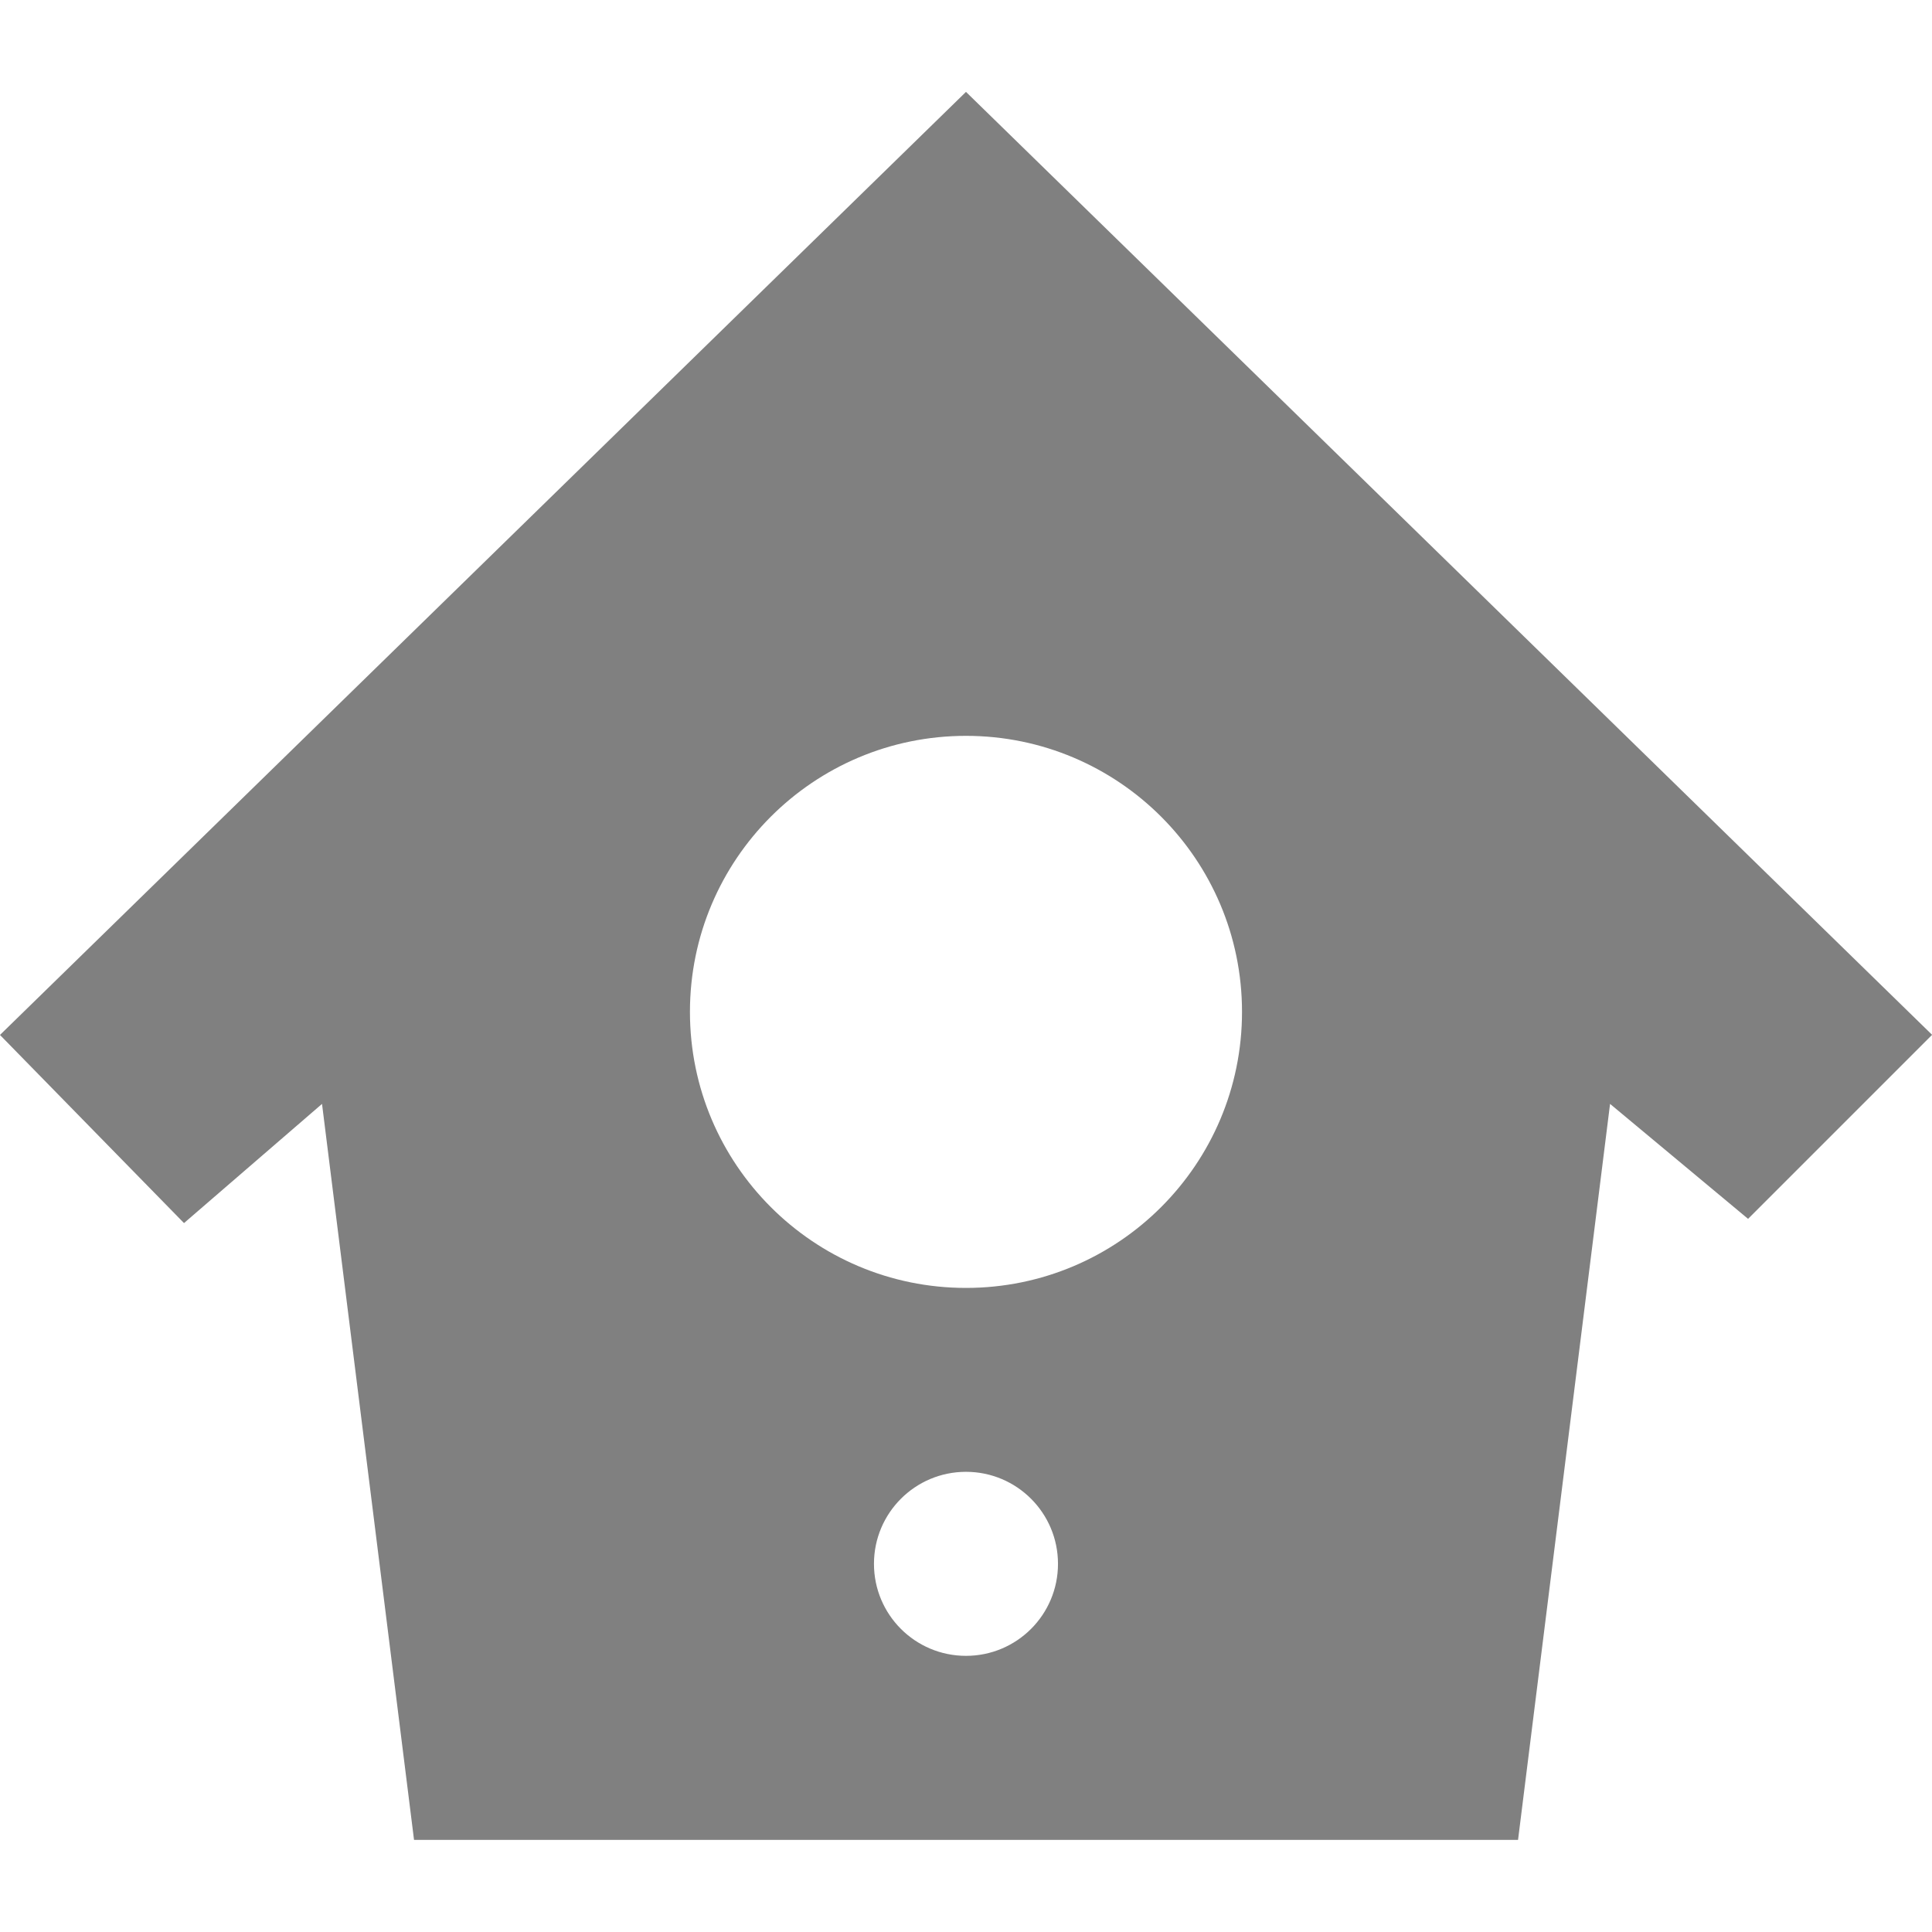
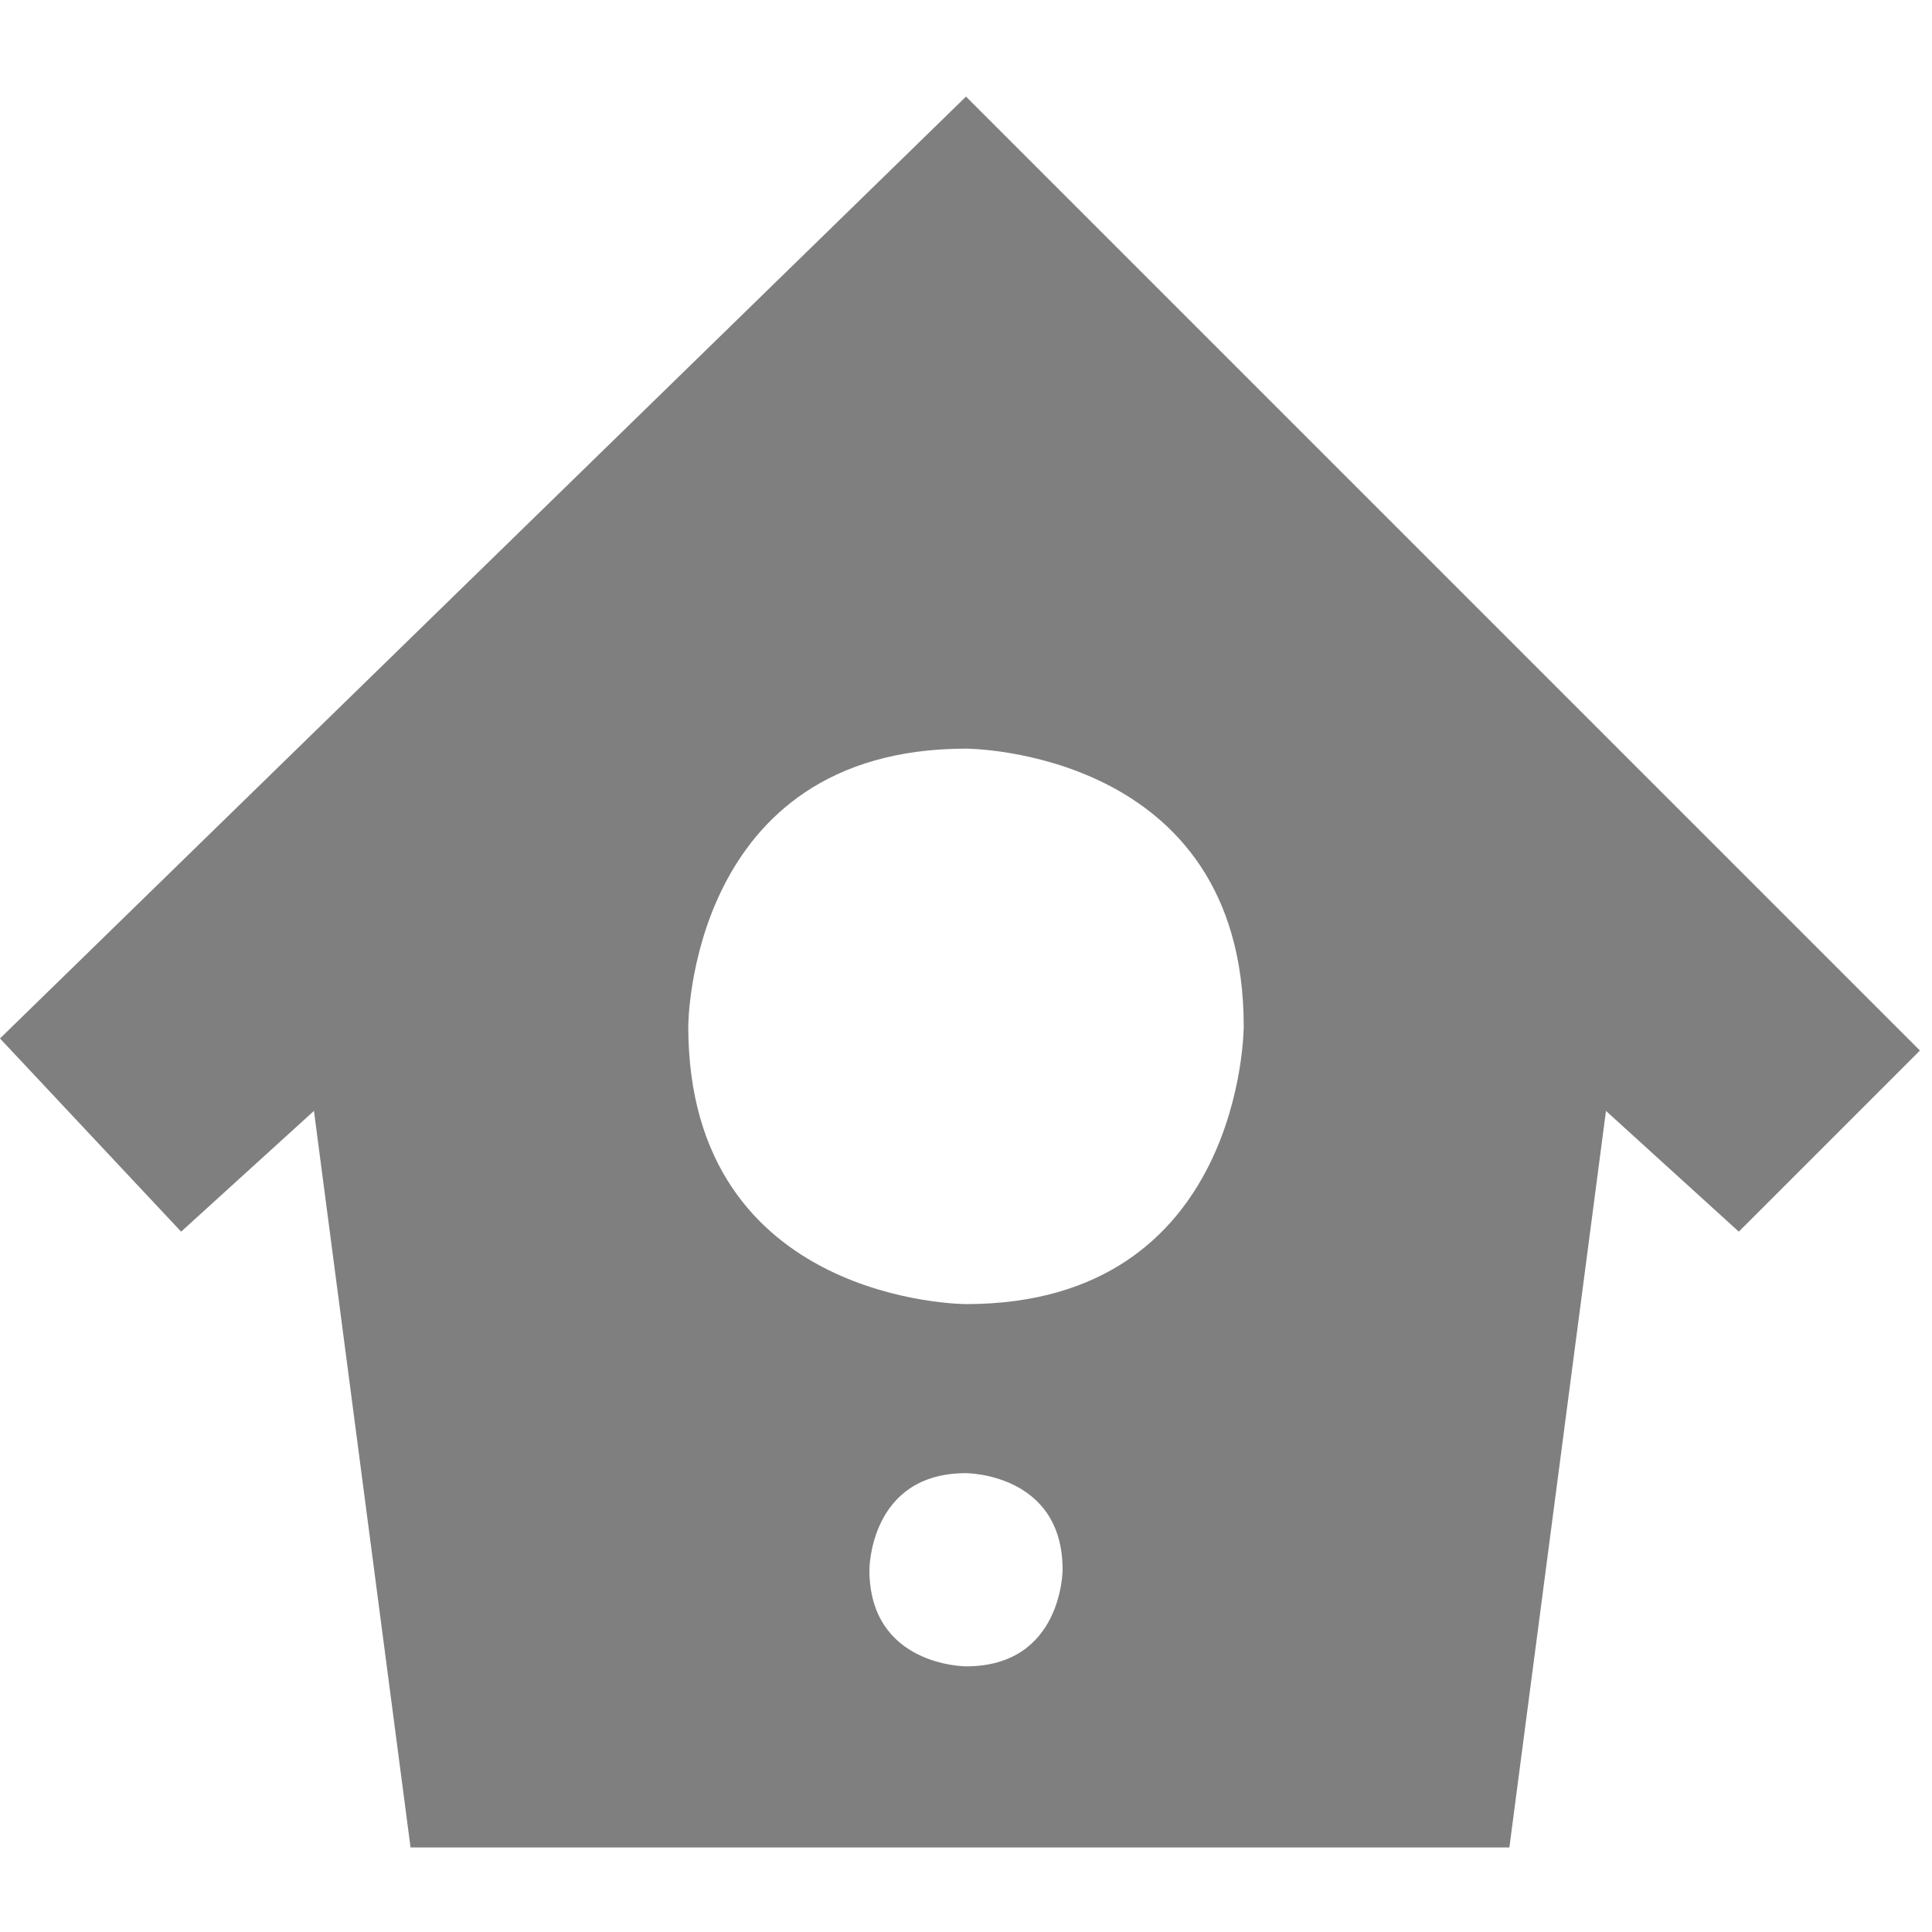
- <svg xmlns="http://www.w3.org/2000/svg" xmlns:ns1="http://www.openswatchbook.org/uri/2009/osb" height="16" id="svg7384" style="enable-background:new" version="1.1" width="16">
-   <defs id="defs7386">
-     <linearGradient id="linearGradient6882" ns1:paint="solid">
-       <stop id="stop6884" offset="0" style="stop-color:#555555;stop-opacity:1;" />
-     </linearGradient>
-     <linearGradient id="linearGradient5606" ns1:paint="solid">
-       <stop id="stop5608" offset="0" style="stop-color:#000000;stop-opacity:1;" />
-     </linearGradient>
-   </defs>
-   <g id="layer12" style="display:inline" transform="translate(-665.0002,-181)">
-     <path d="m 673,181.761 -8,7.81 1.524,1.558 1.143,-0.987 0.762,6.095 9.143,0 0.762,-6.095 1.143,0.952 1.524,-1.524 z m 0,5.333 c 1.262,0 2.286,1.023 2.286,2.286 0,1.262 -1.023,2.286 -2.286,2.286 -1.262,0 -2.286,-1.023 -2.286,-2.286 0,-1.262 1.023,-2.286 2.286,-2.286 z m 0,6.095 c 0.421,0 0.762,0.341 0.762,0.762 0,0.421 -0.341,0.762 -0.762,0.762 -0.421,0 -0.762,-0.341 -0.762,-0.762 0,-0.421 0.341,-0.762 0.762,-0.762 z" id="path5815" style="color:#000000;display:inline;overflow:visible;visibility:visible;opacity:1;fill:#000000;fill-opacity:0.498;fill-rule:nonzero;stroke:none;marker:none;enable-background:accumulate" />
-   </g>
-   <g id="layer1" style="display:inline" transform="translate(-424,-428)" />
+ <svg xmlns="http://www.w3.org/2000/svg" height="16" width="16">
+   <path d="m8 .8-8 7.8 1.5 1.6 1.1-1 .8 6.1h9.1l.8-6.1 1.1 1 1.5-1.5zm0 5.4s2.3 0 2.3 2.3c0 0 0 2.3-2.3 2.3 0 0-2.3 0-2.3-2.3 0 0 0-2.3 2.3-2.3zm0 6s .8 0 .8.8c0 0 0 .8-.8.8 0 0-.8 0-.8-.8 0 0 0-.8.8-.8z" opacity=".5" />
</svg>
